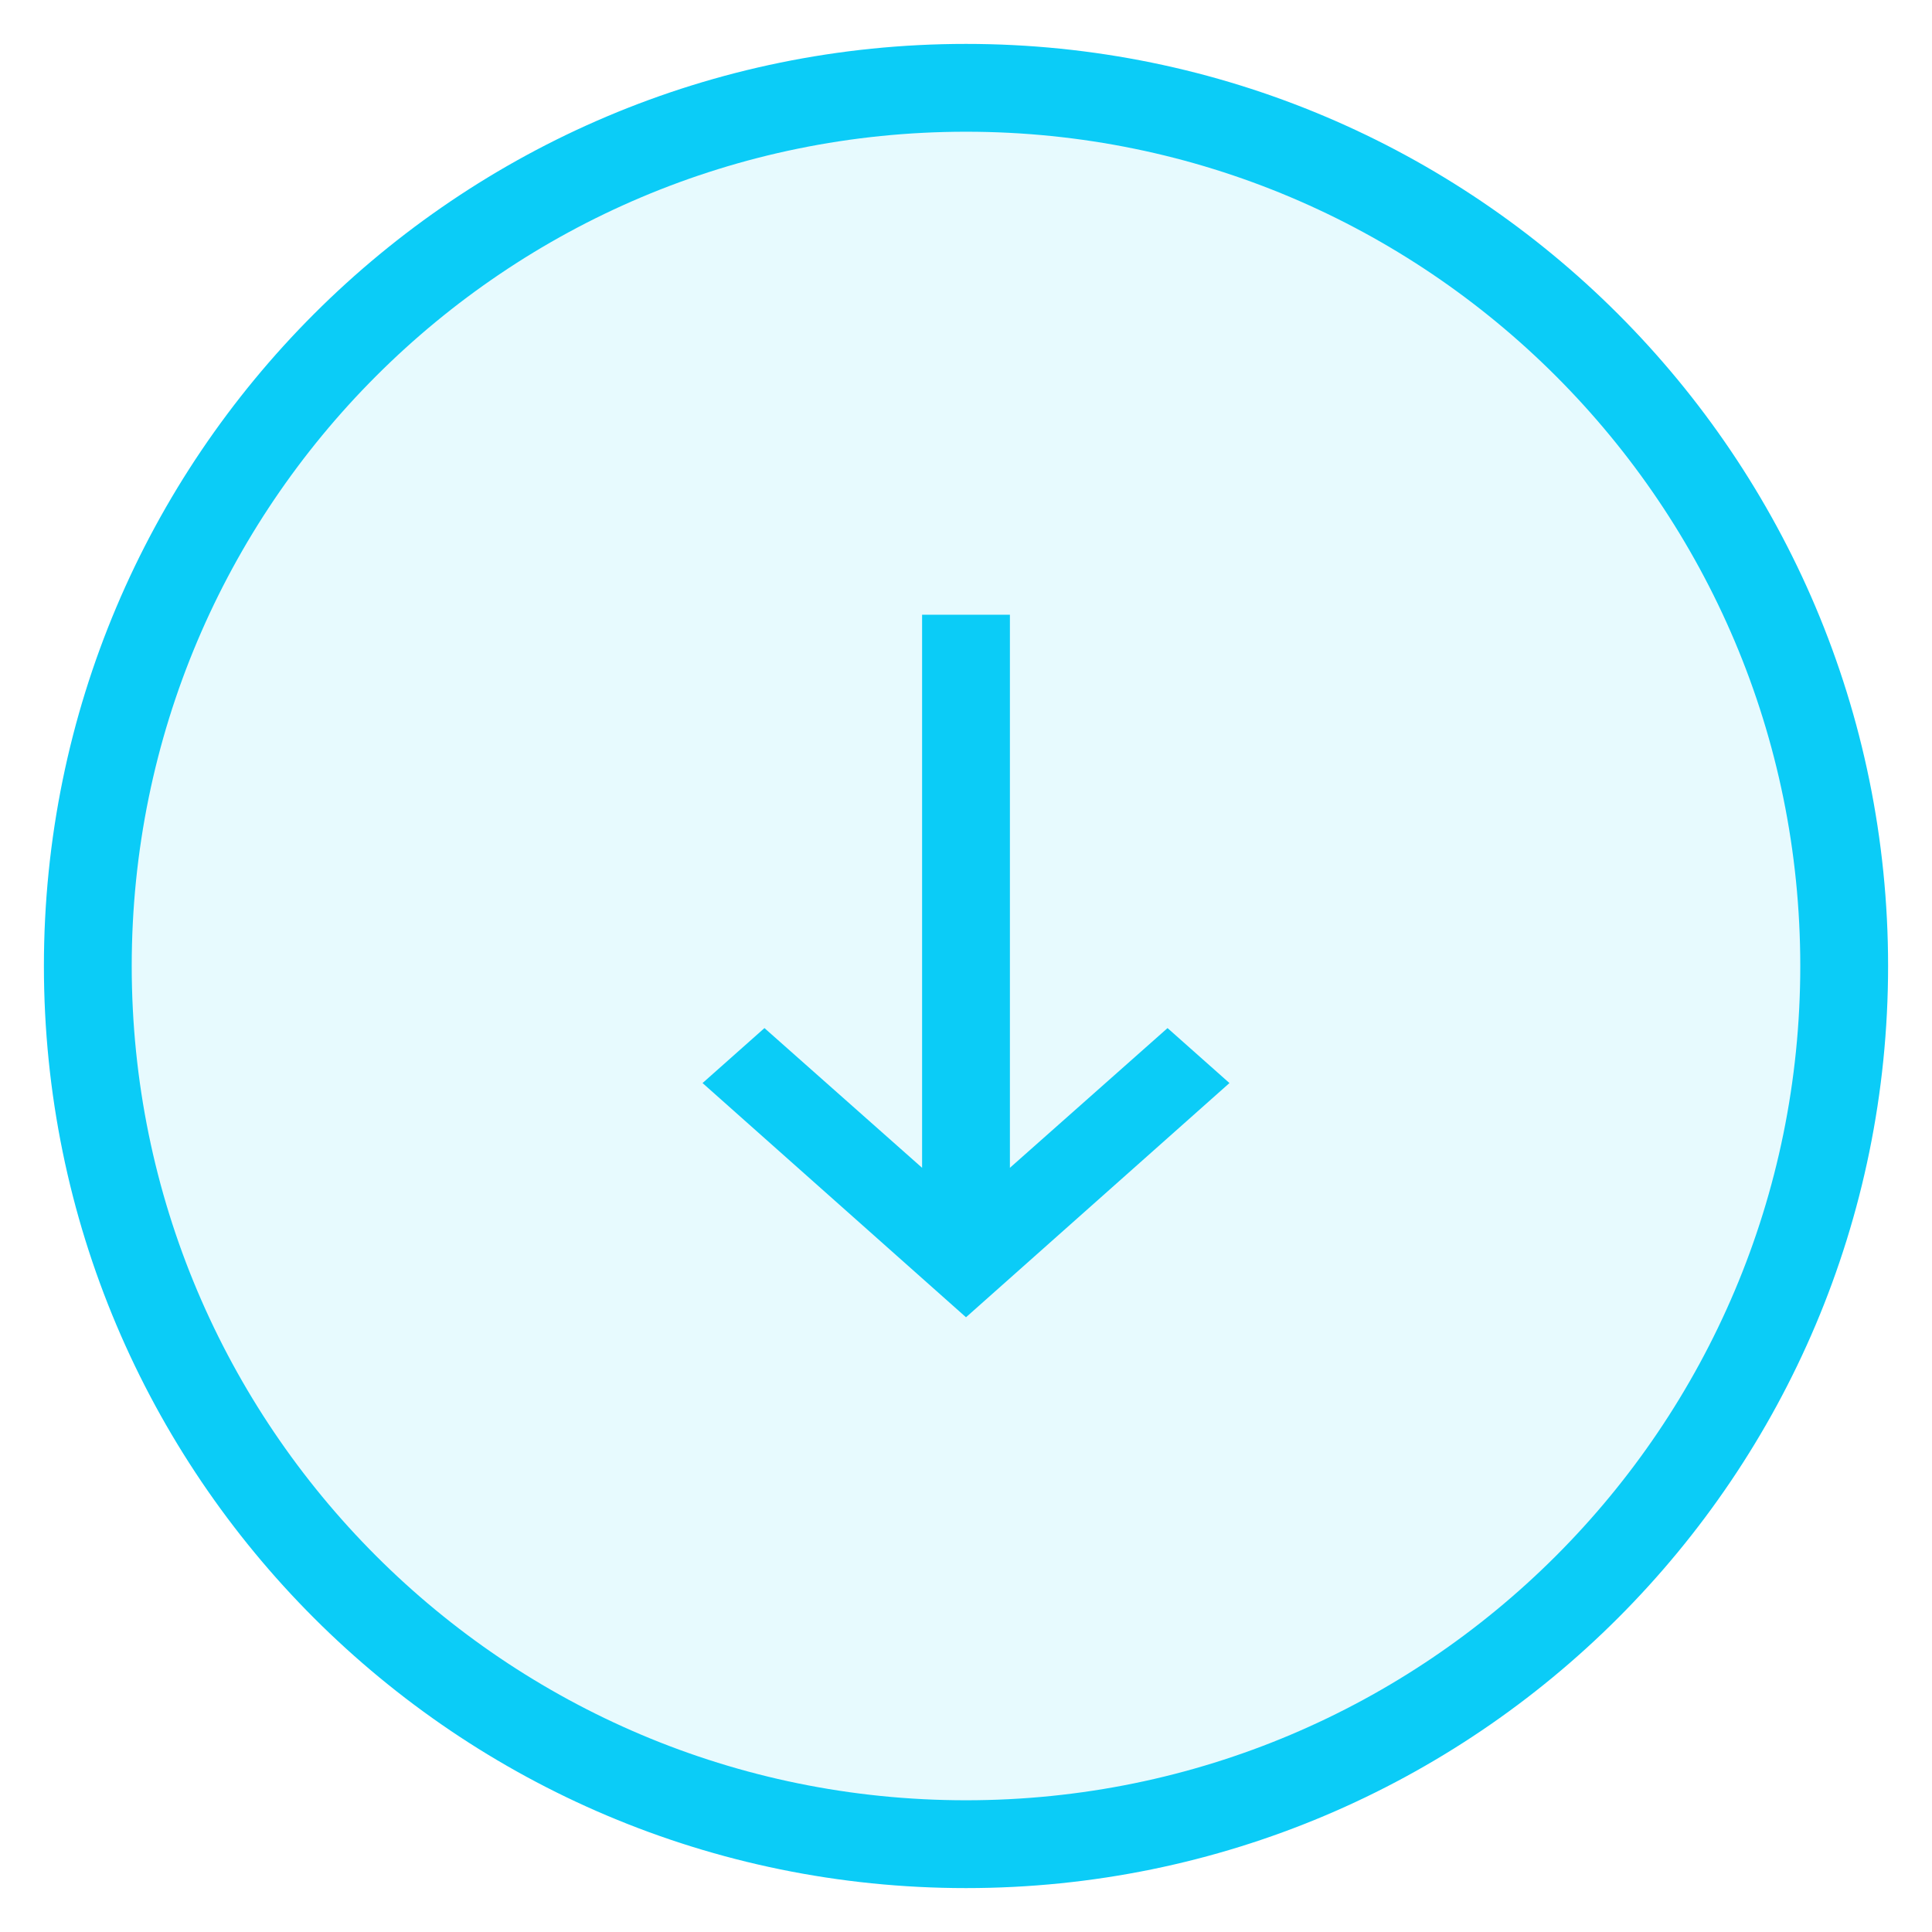
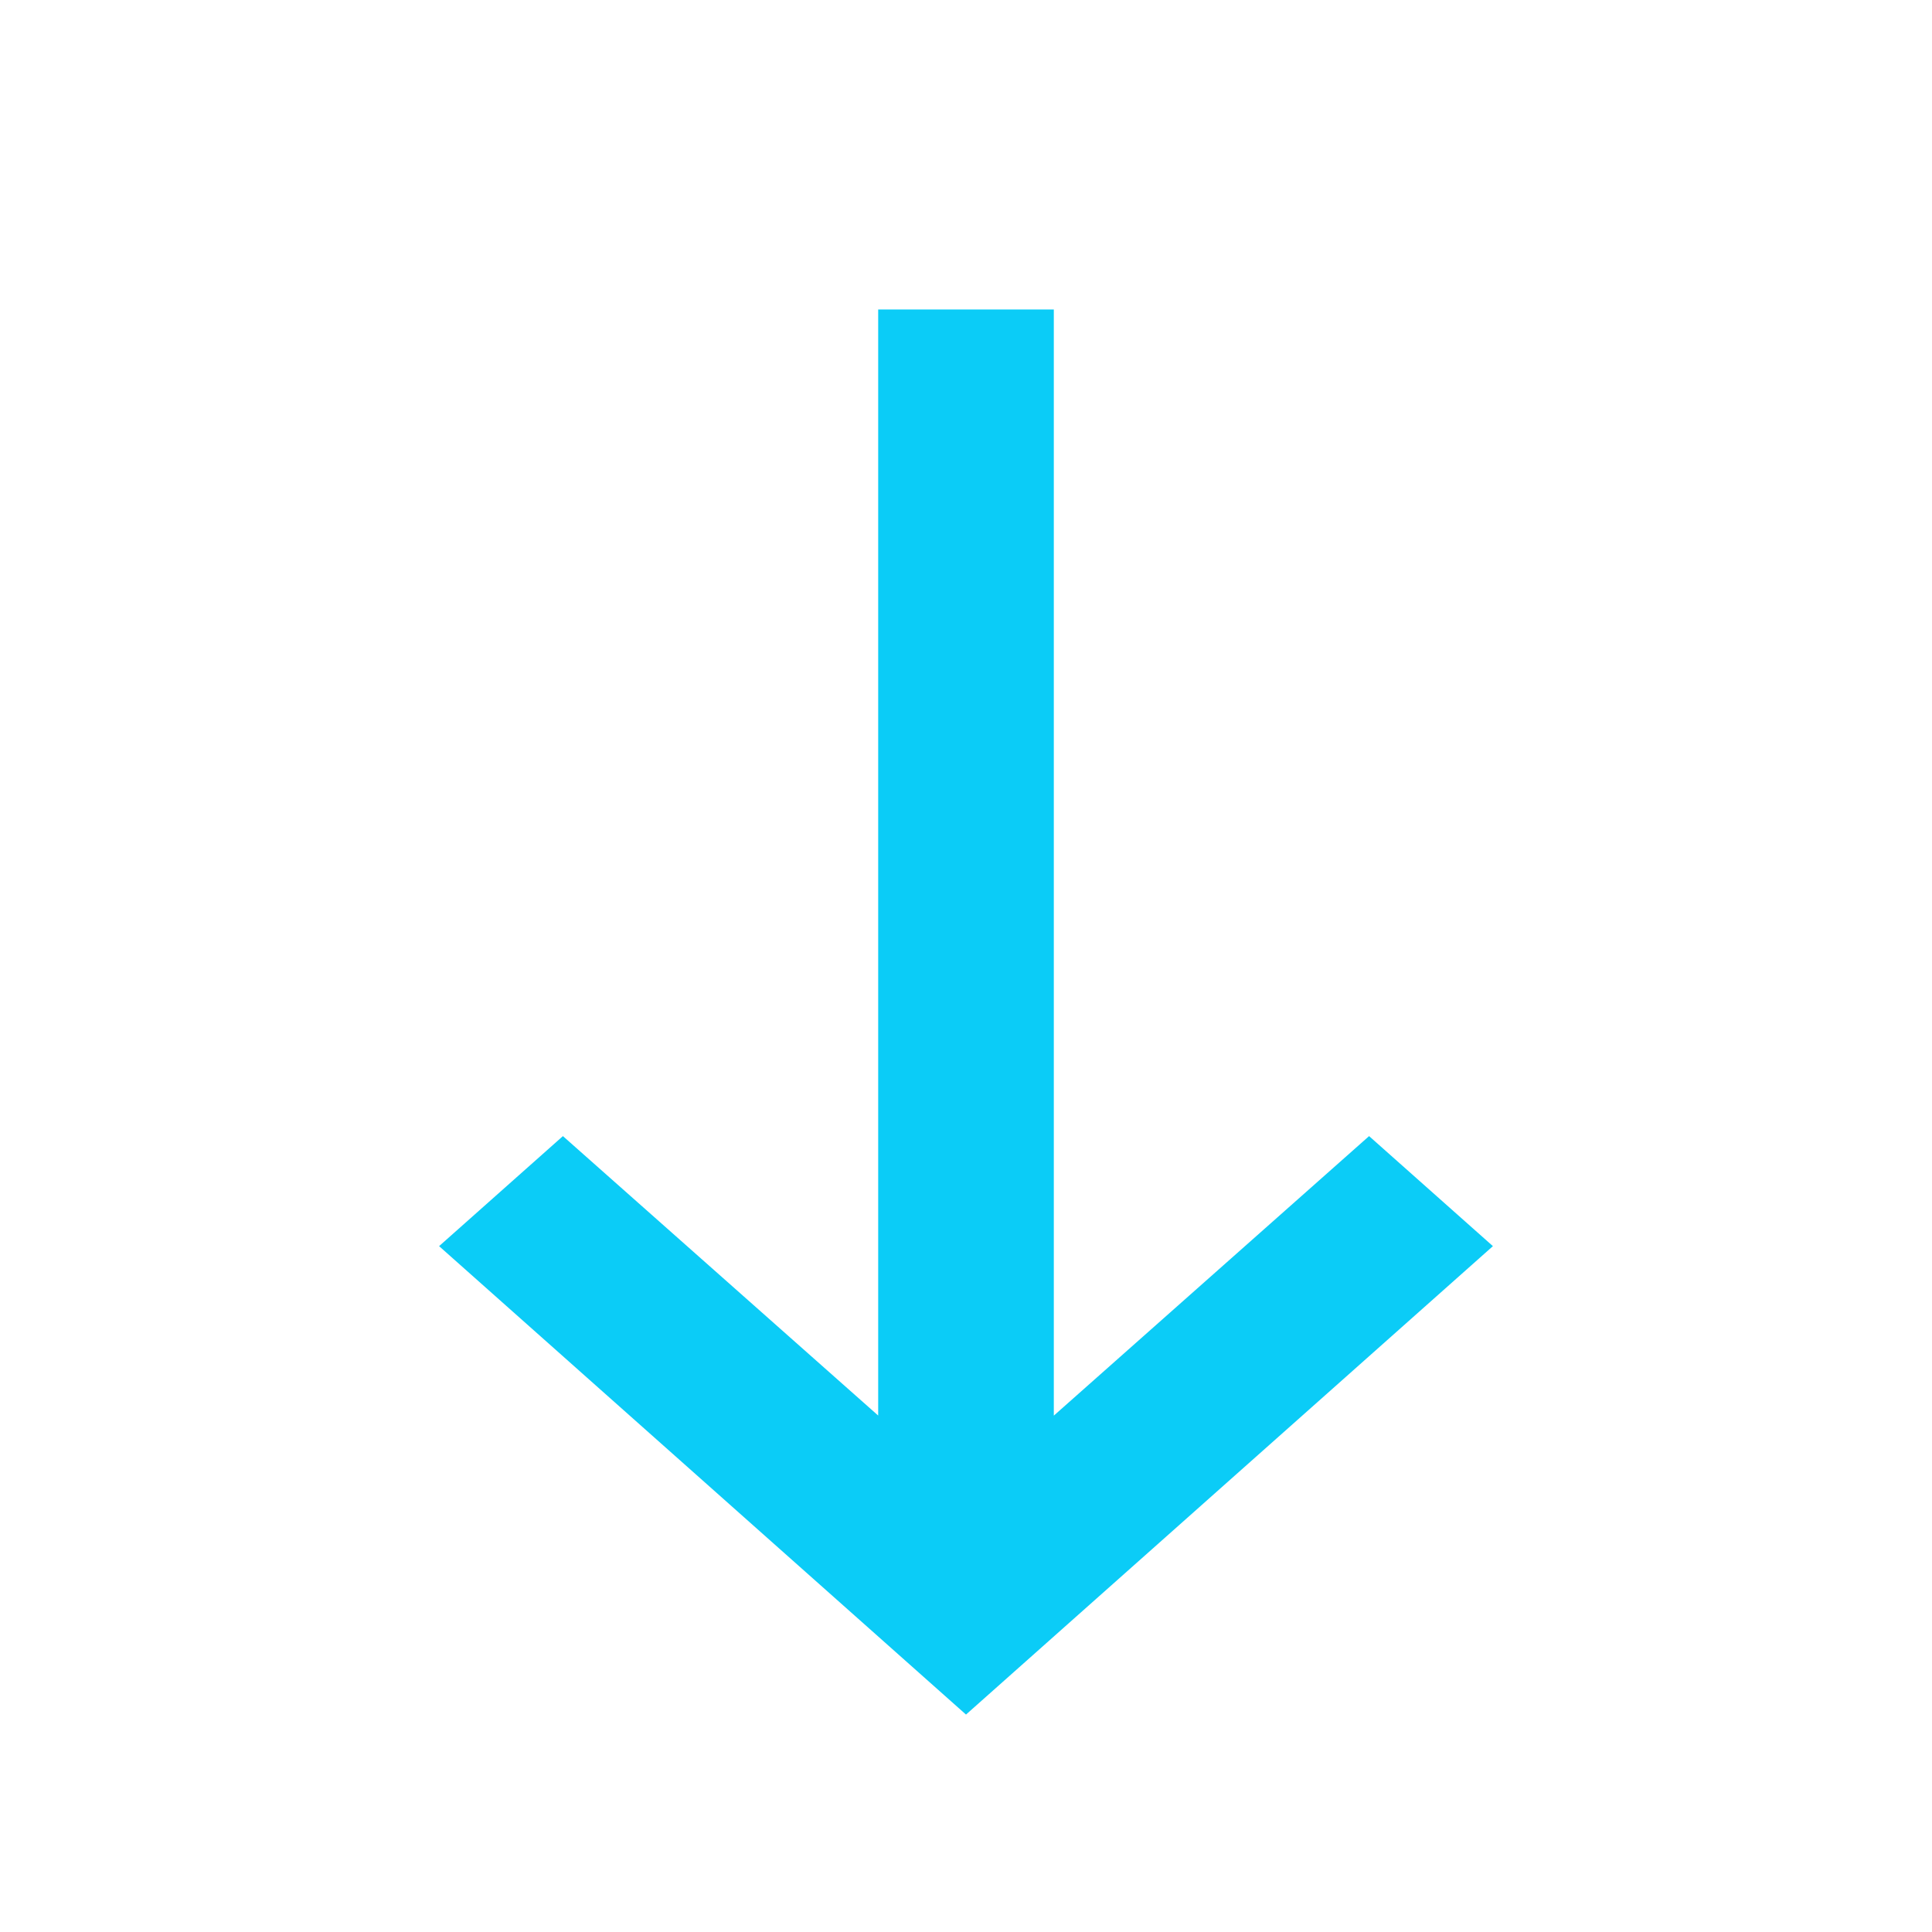
- <svg xmlns="http://www.w3.org/2000/svg" width="22px" height="22px" viewBox="0 0 22 22" version="1.1">
-   <defs />
-   <g id="Page-2" stroke="none" stroke-width="1" fill="none" fill-rule="evenodd">
-     <g id="wallet_1440" transform="translate(-130, -514)" fill="#0BCCF7">
-       <g id="transactions" transform="translate(100, 403)">
-         <g id="1" transform="translate(30, 107)">
-           <g id="icon-received" transform="translate(0, 4)">
-             <circle id="Oval-4" stroke="#0BCCF7" fill-opacity="0.1" cx="11" cy="11" r="10" />
-             <polygon id="Mask" transform="translate(11, 11) scale(-1, -1) rotate(90) translate(-11, -11) " points="15 10.5 8.702 10.5 10.293 8.705 9.667 8 7 11 9.667 14 10.293 13.295 8.702 11.5 15 11.5" />
-           </g>
-         </g>
-       </g>
-     </g>
-   </g>
+ <svg xmlns="http://www.w3.org/2000/svg" width="22" height="22" viewBox="0 0 22 22">
+   <path fill="#0BCCF7" fill-rule="evenodd" d="M10 3.524v12.595l-3.59-3.182L5 14.19l6 5.334 6-5.334-1.41-1.253L12 16.12V3.524z" />
</svg>
